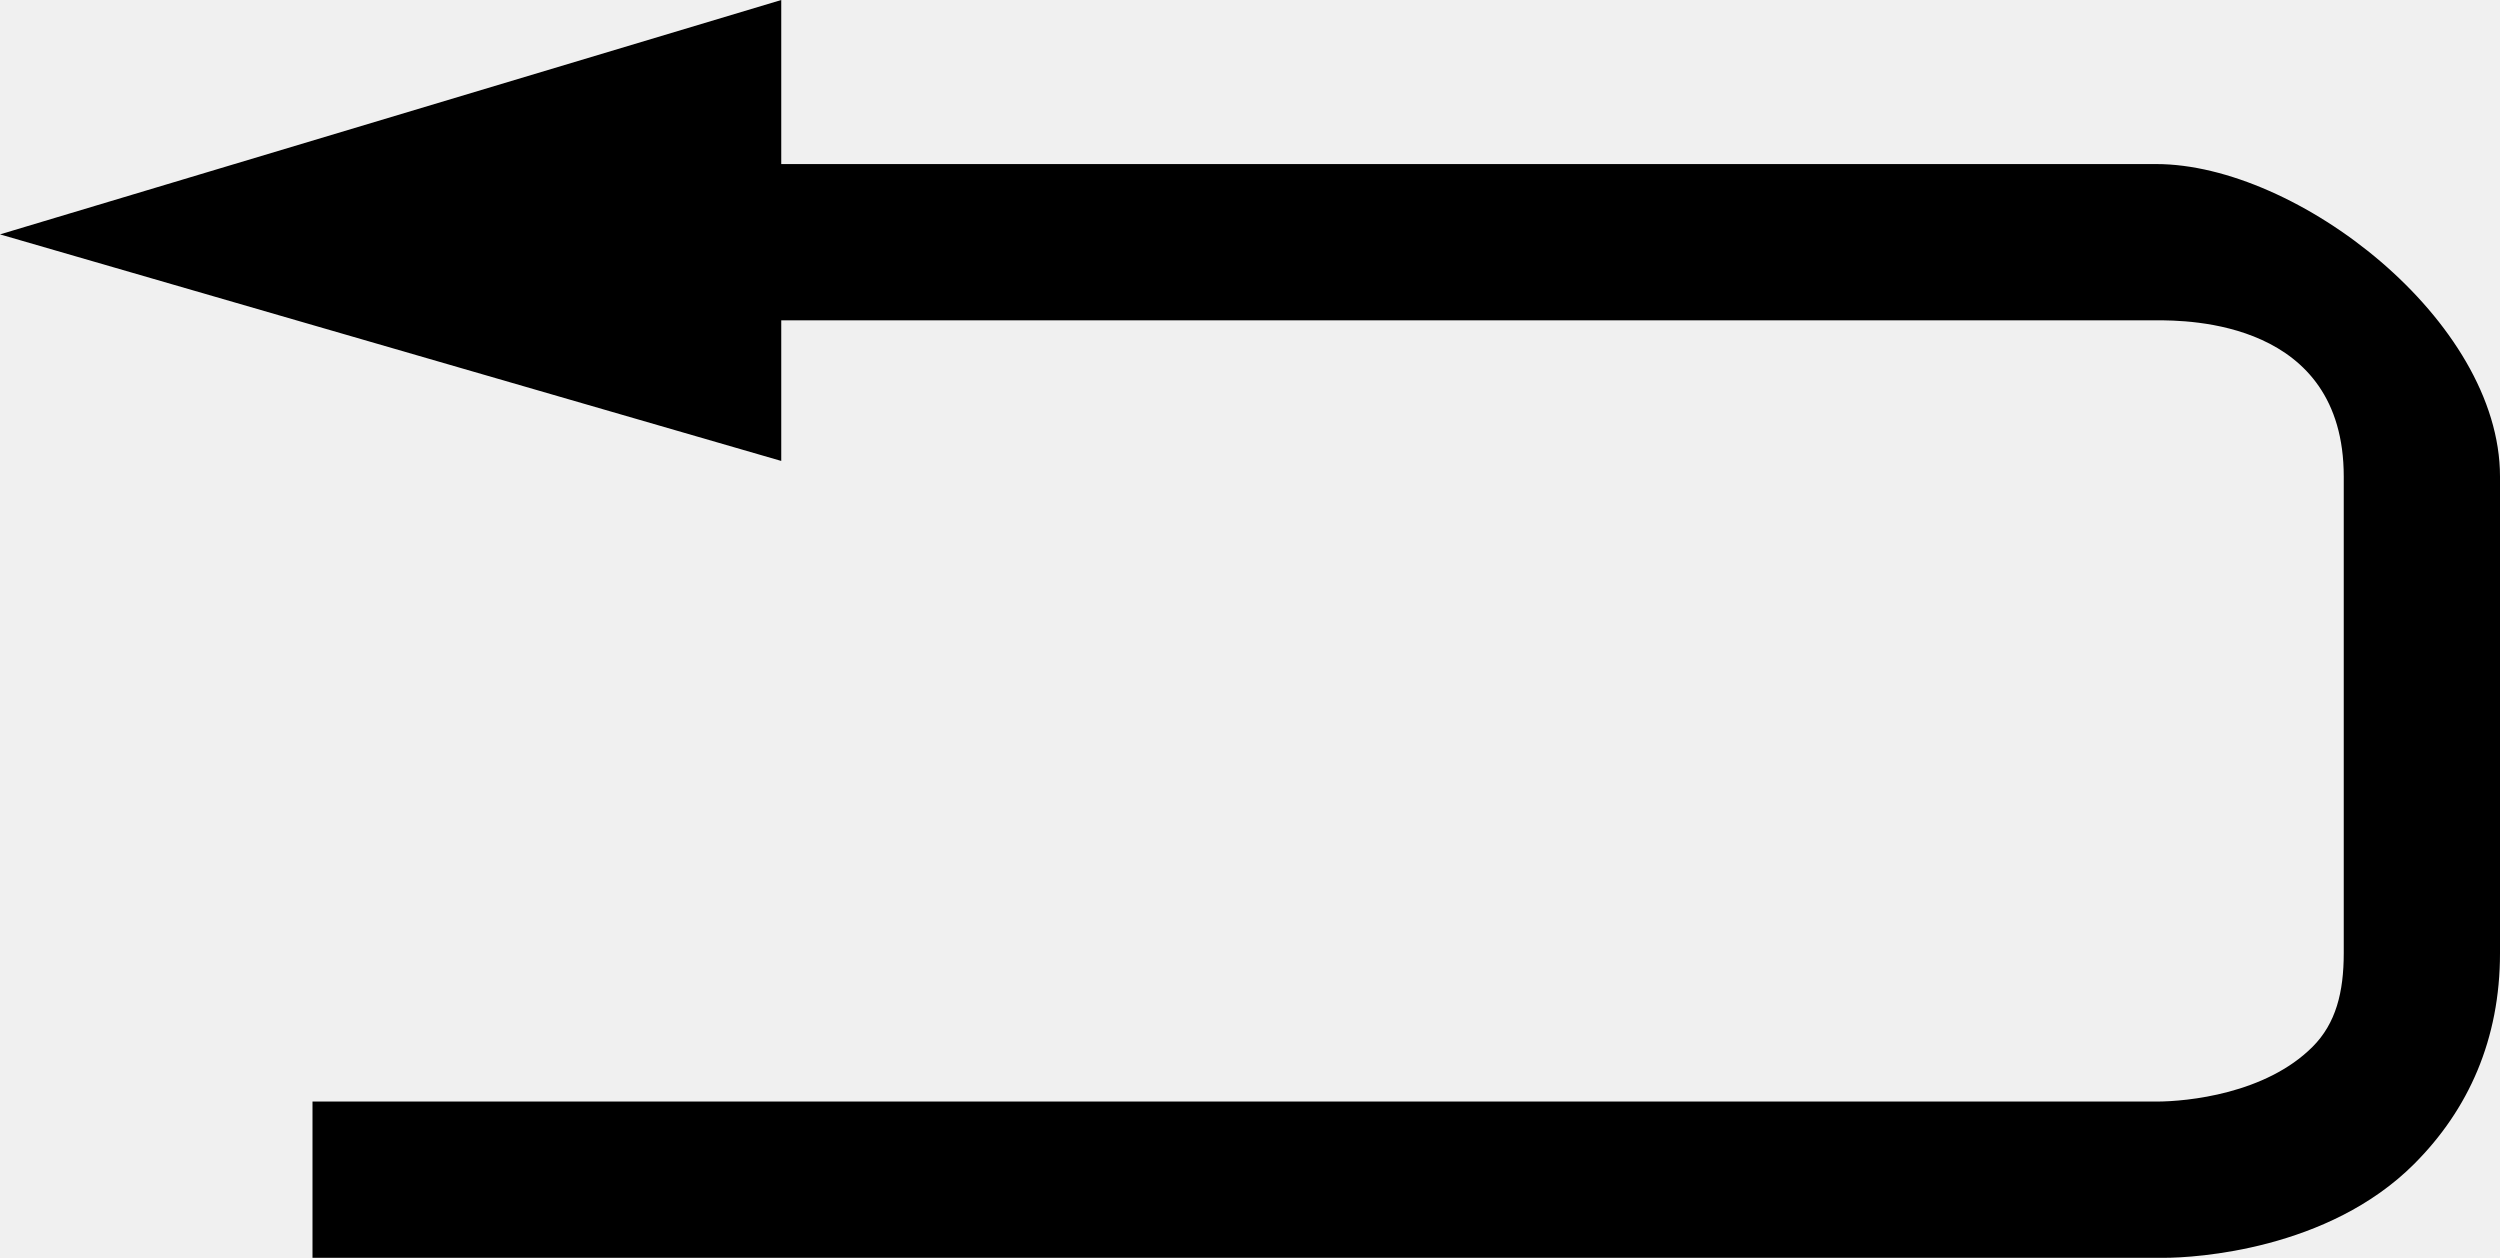
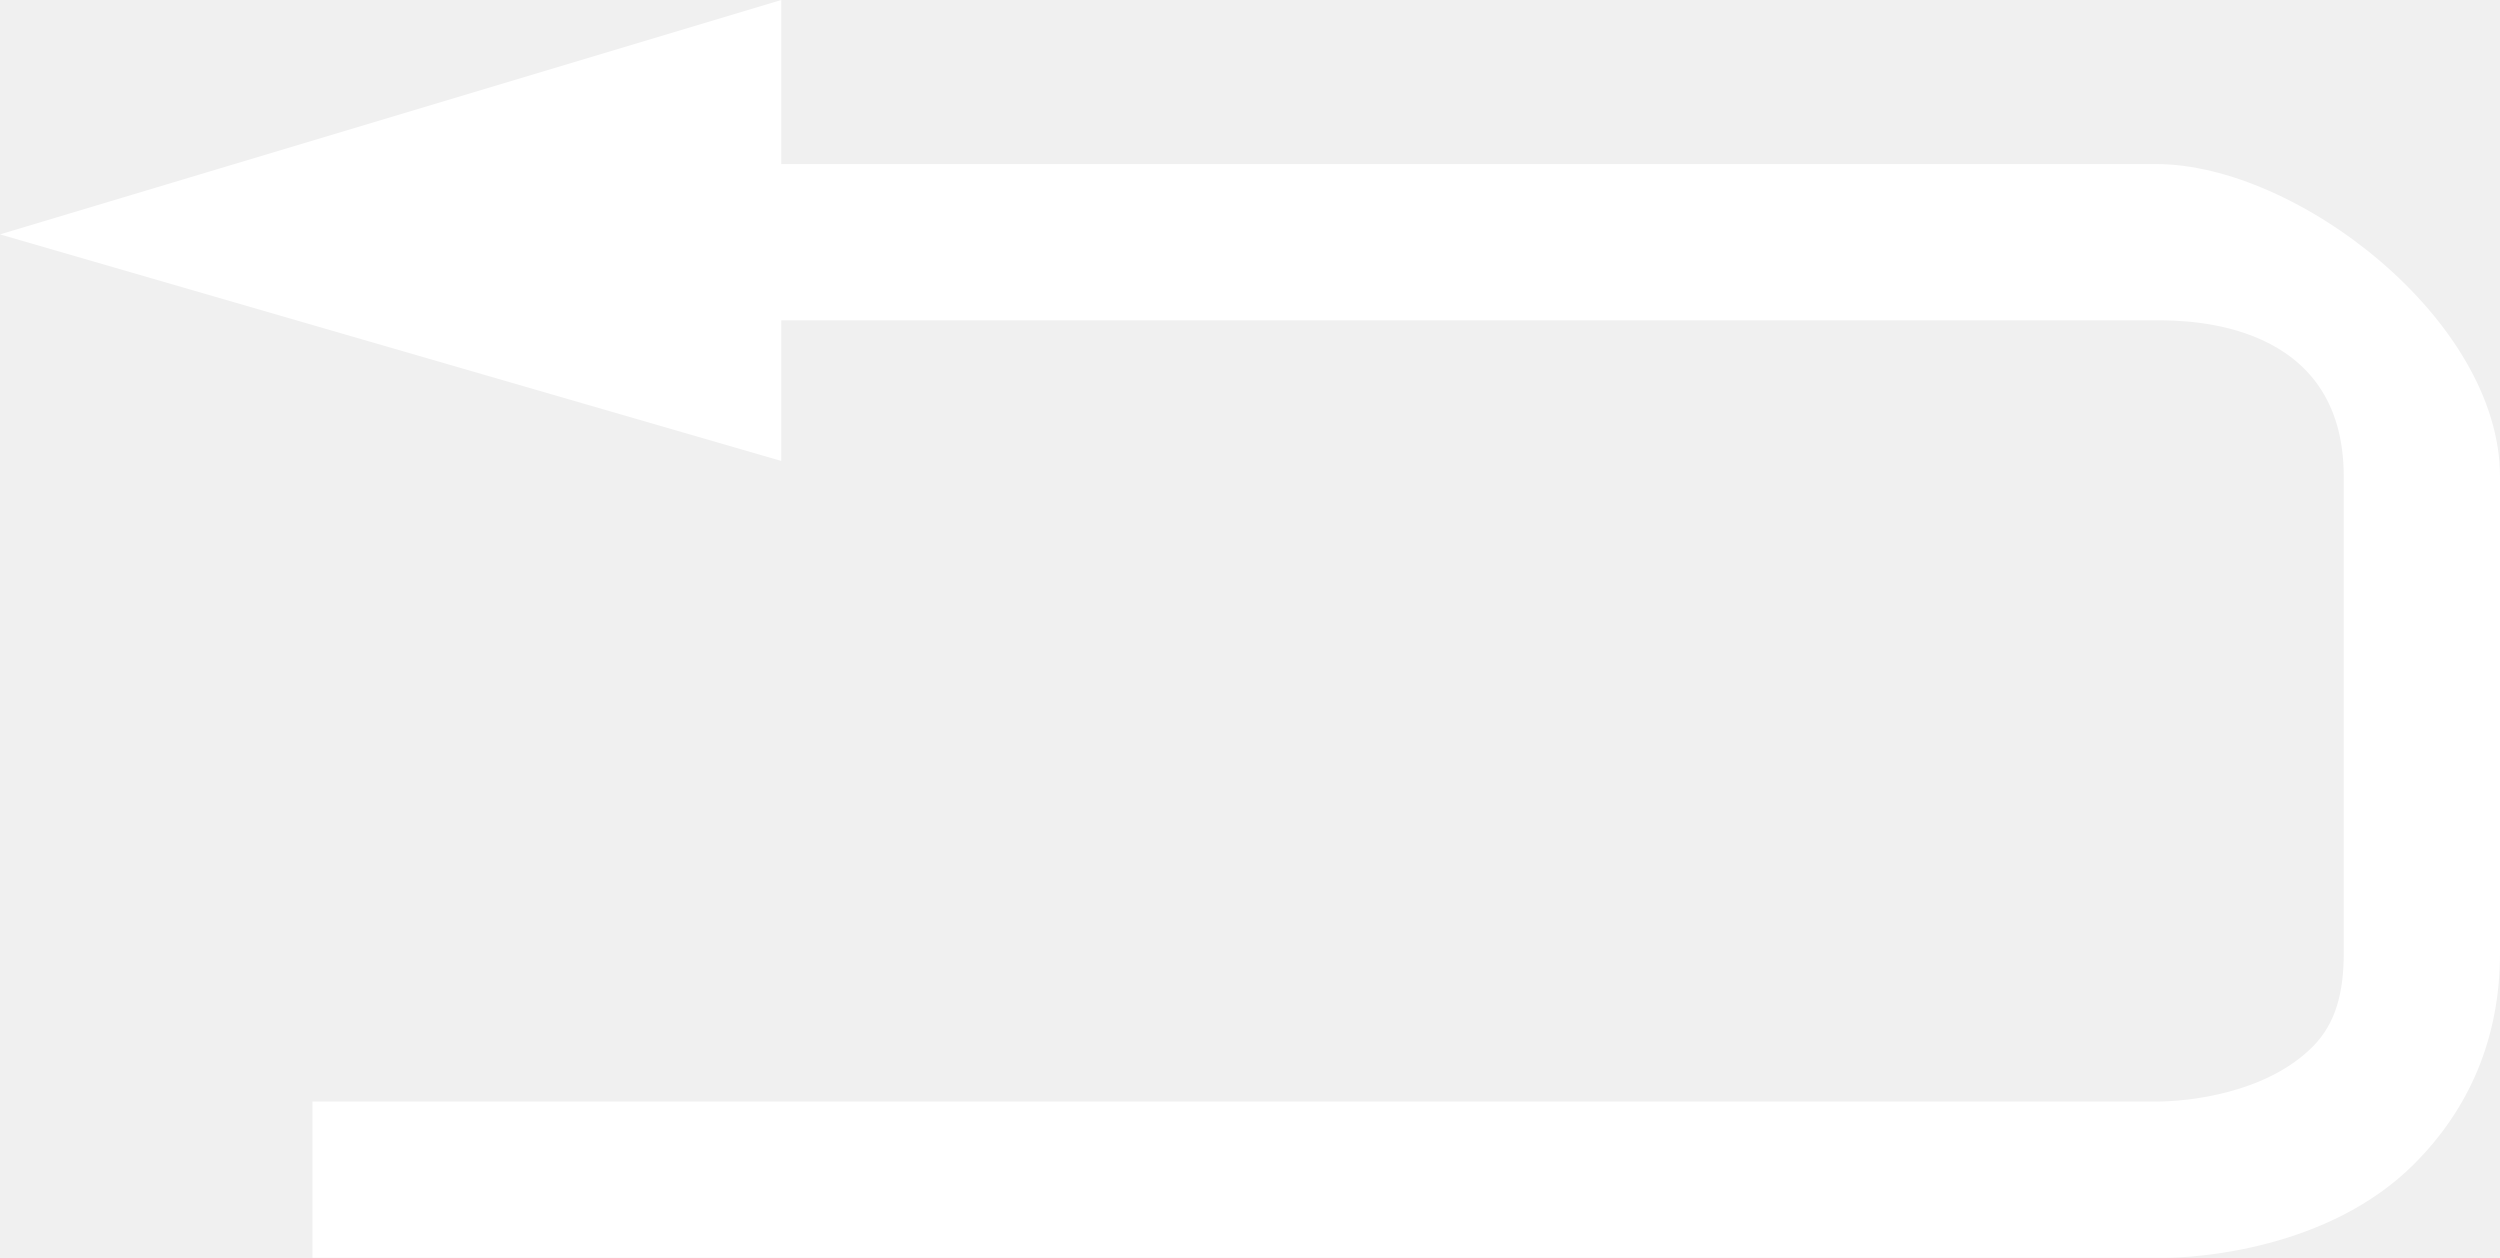
- <svg xmlns="http://www.w3.org/2000/svg" version="1.1" id="Layer_1" x="0px" y="0px" viewBox="0 0 32 16.1" style="enable-background:new 0 0 32 16.1;" xml:space="preserve">
+ <svg xmlns="http://www.w3.org/2000/svg" version="1.1" id="Layer_1" fill="#ffffff" x="0px" y="0px" viewBox="0 0 32 16.1" style="enable-background:new 0 0 32 16.1;" xml:space="preserve">
  <style type="text/css">
</style>
-   <path class="st0" d="M27.6,2.1H10L10,0L0,3l10,2.9l0-1.8h17.6c0.4,0,2.4,0,2.4,2v6.1c0,0.5-0.1,0.9-0.4,1.2C29,14,28,14.1,27.6,14.1 H4v2h23.6c0,0,0,0,0.1,0c0.4,0,2.1-0.1,3.2-1.2c0.7-0.7,1.1-1.6,1.1-2.7V6.1C32,4.1,29.4,2.1,27.6,2.1z" />
+   <path d="M27.6,2.1H10L10,0L0,3l10,2.9l0-1.8h17.6c0.4,0,2.4,0,2.4,2v6.1c0,0.5-0.1,0.9-0.4,1.2C29,14,28,14.1,27.6,14.1 H4v2h23.6c0,0,0,0,0.1,0c0.4,0,2.1-0.1,3.2-1.2c0.7-0.7,1.1-1.6,1.1-2.7V6.1C32,4.1,29.4,2.1,27.6,2.1z" />
</svg>
